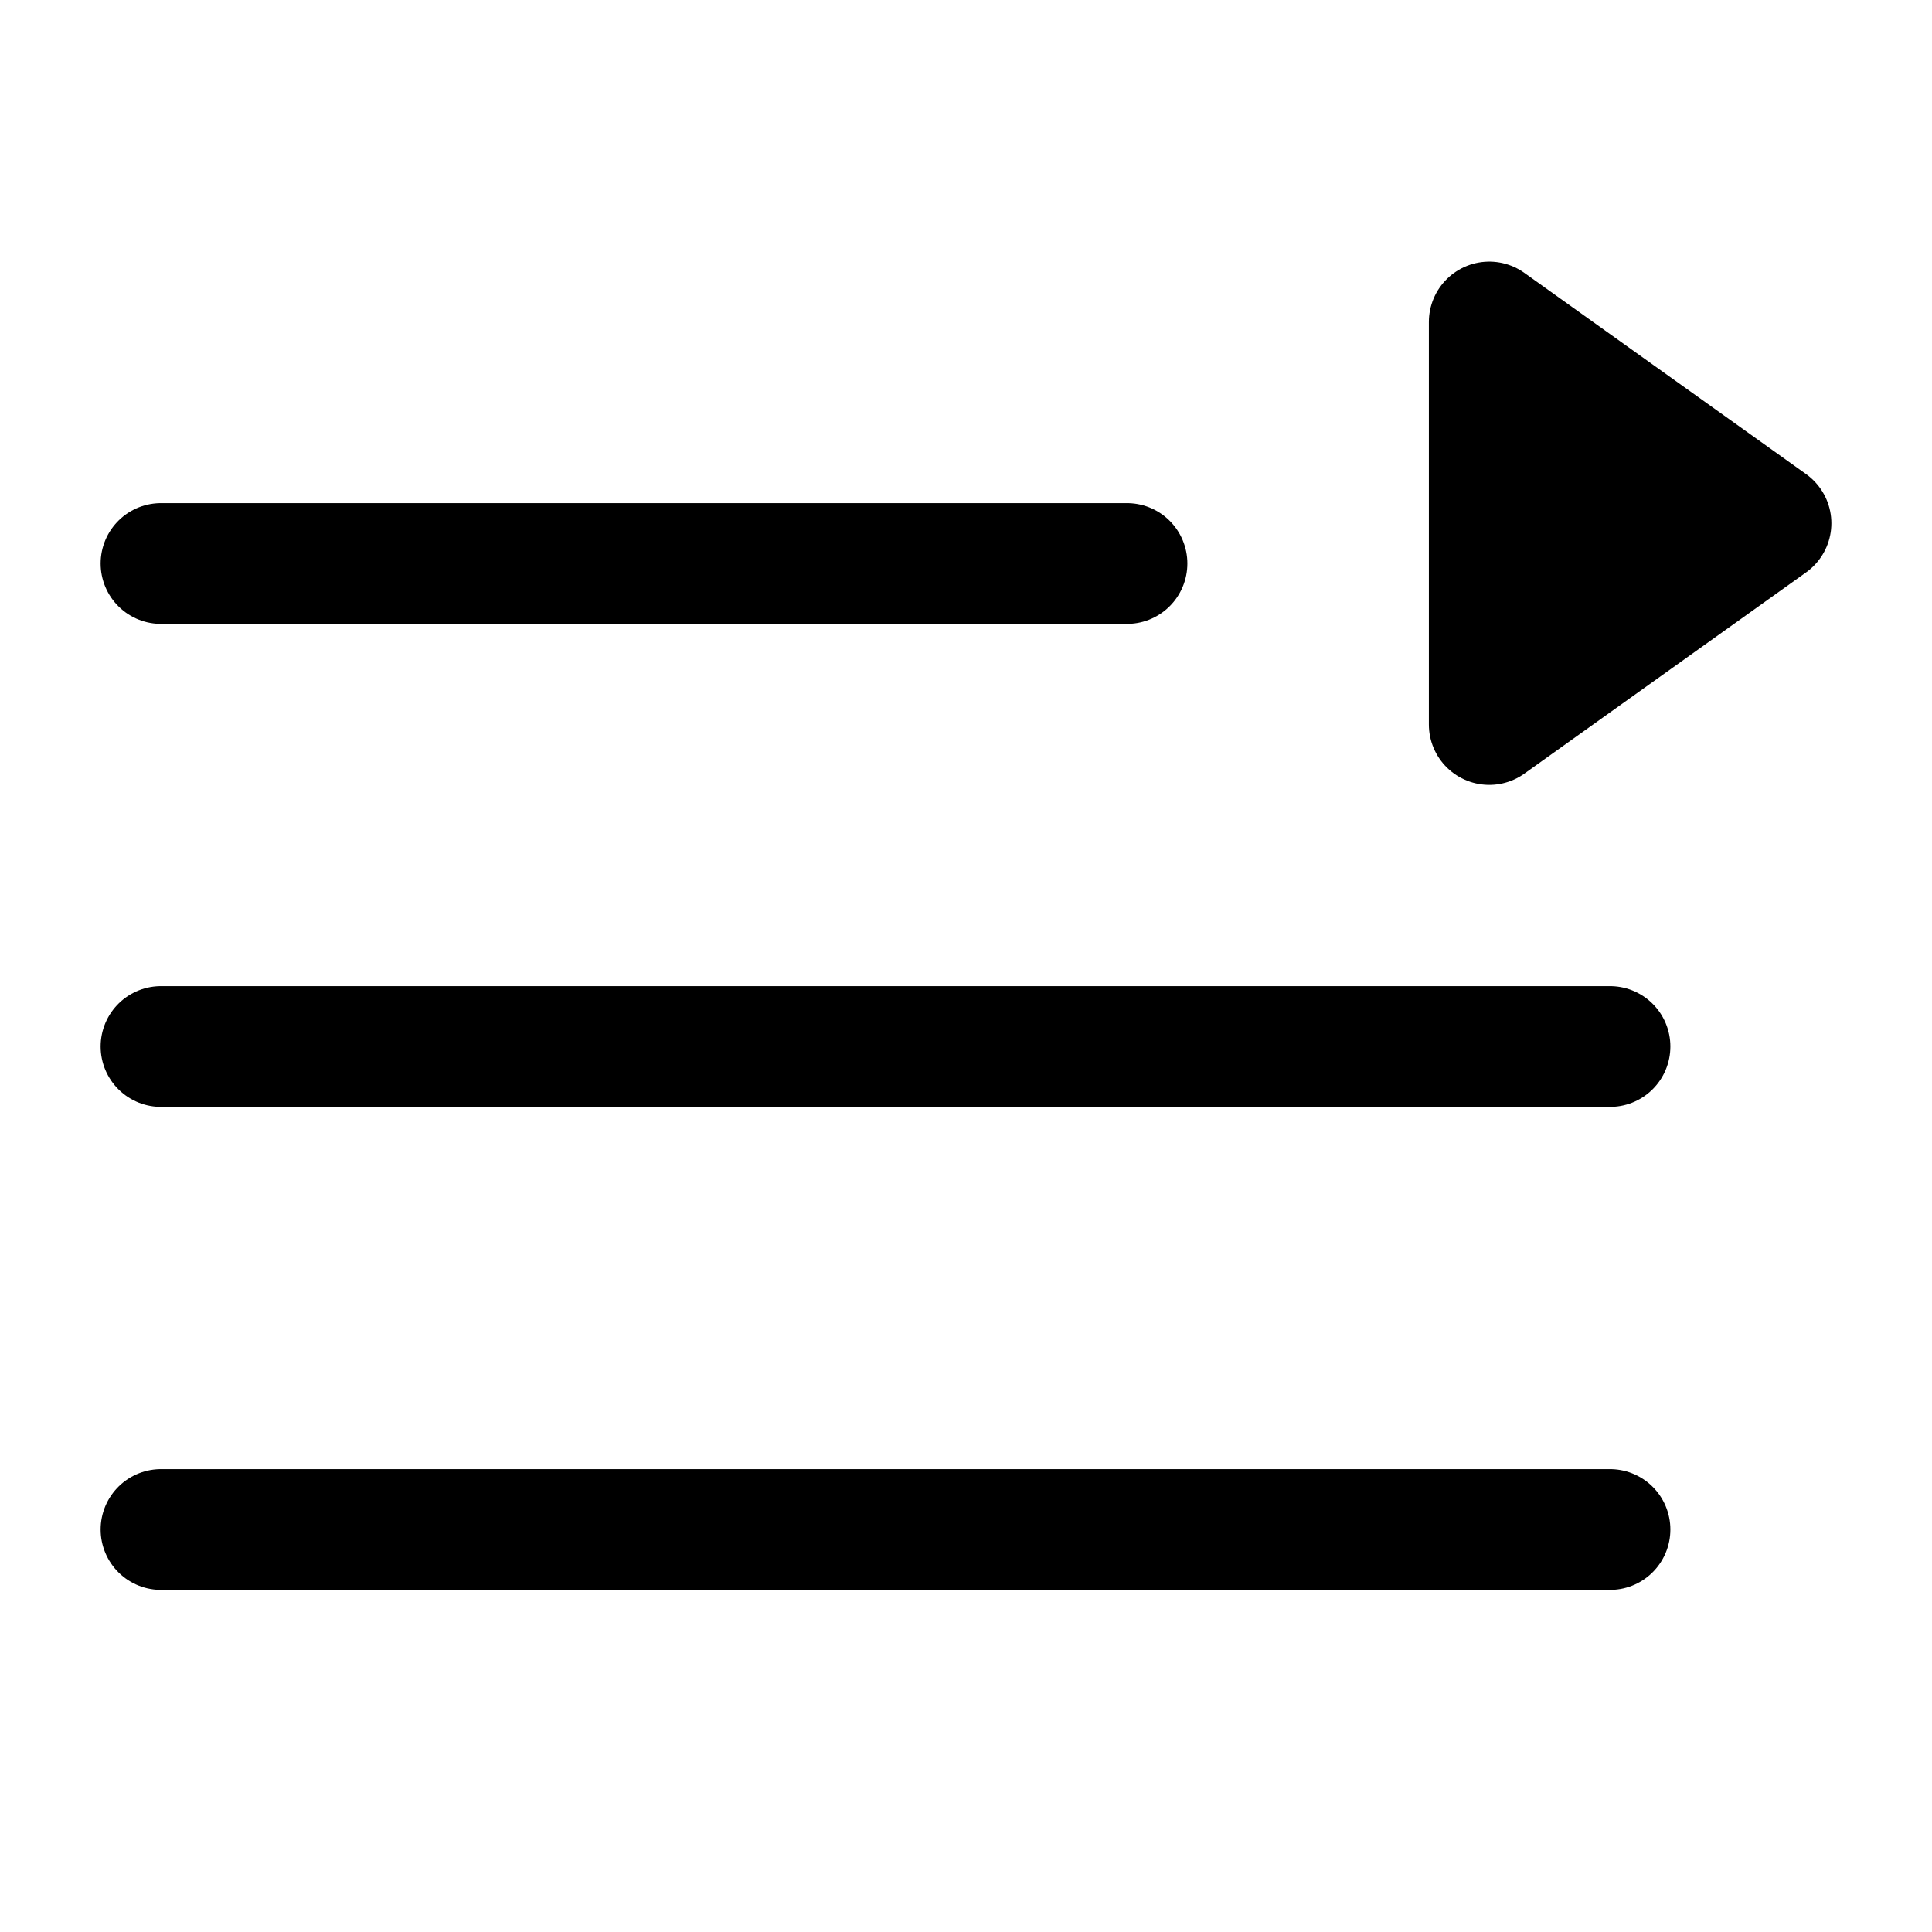
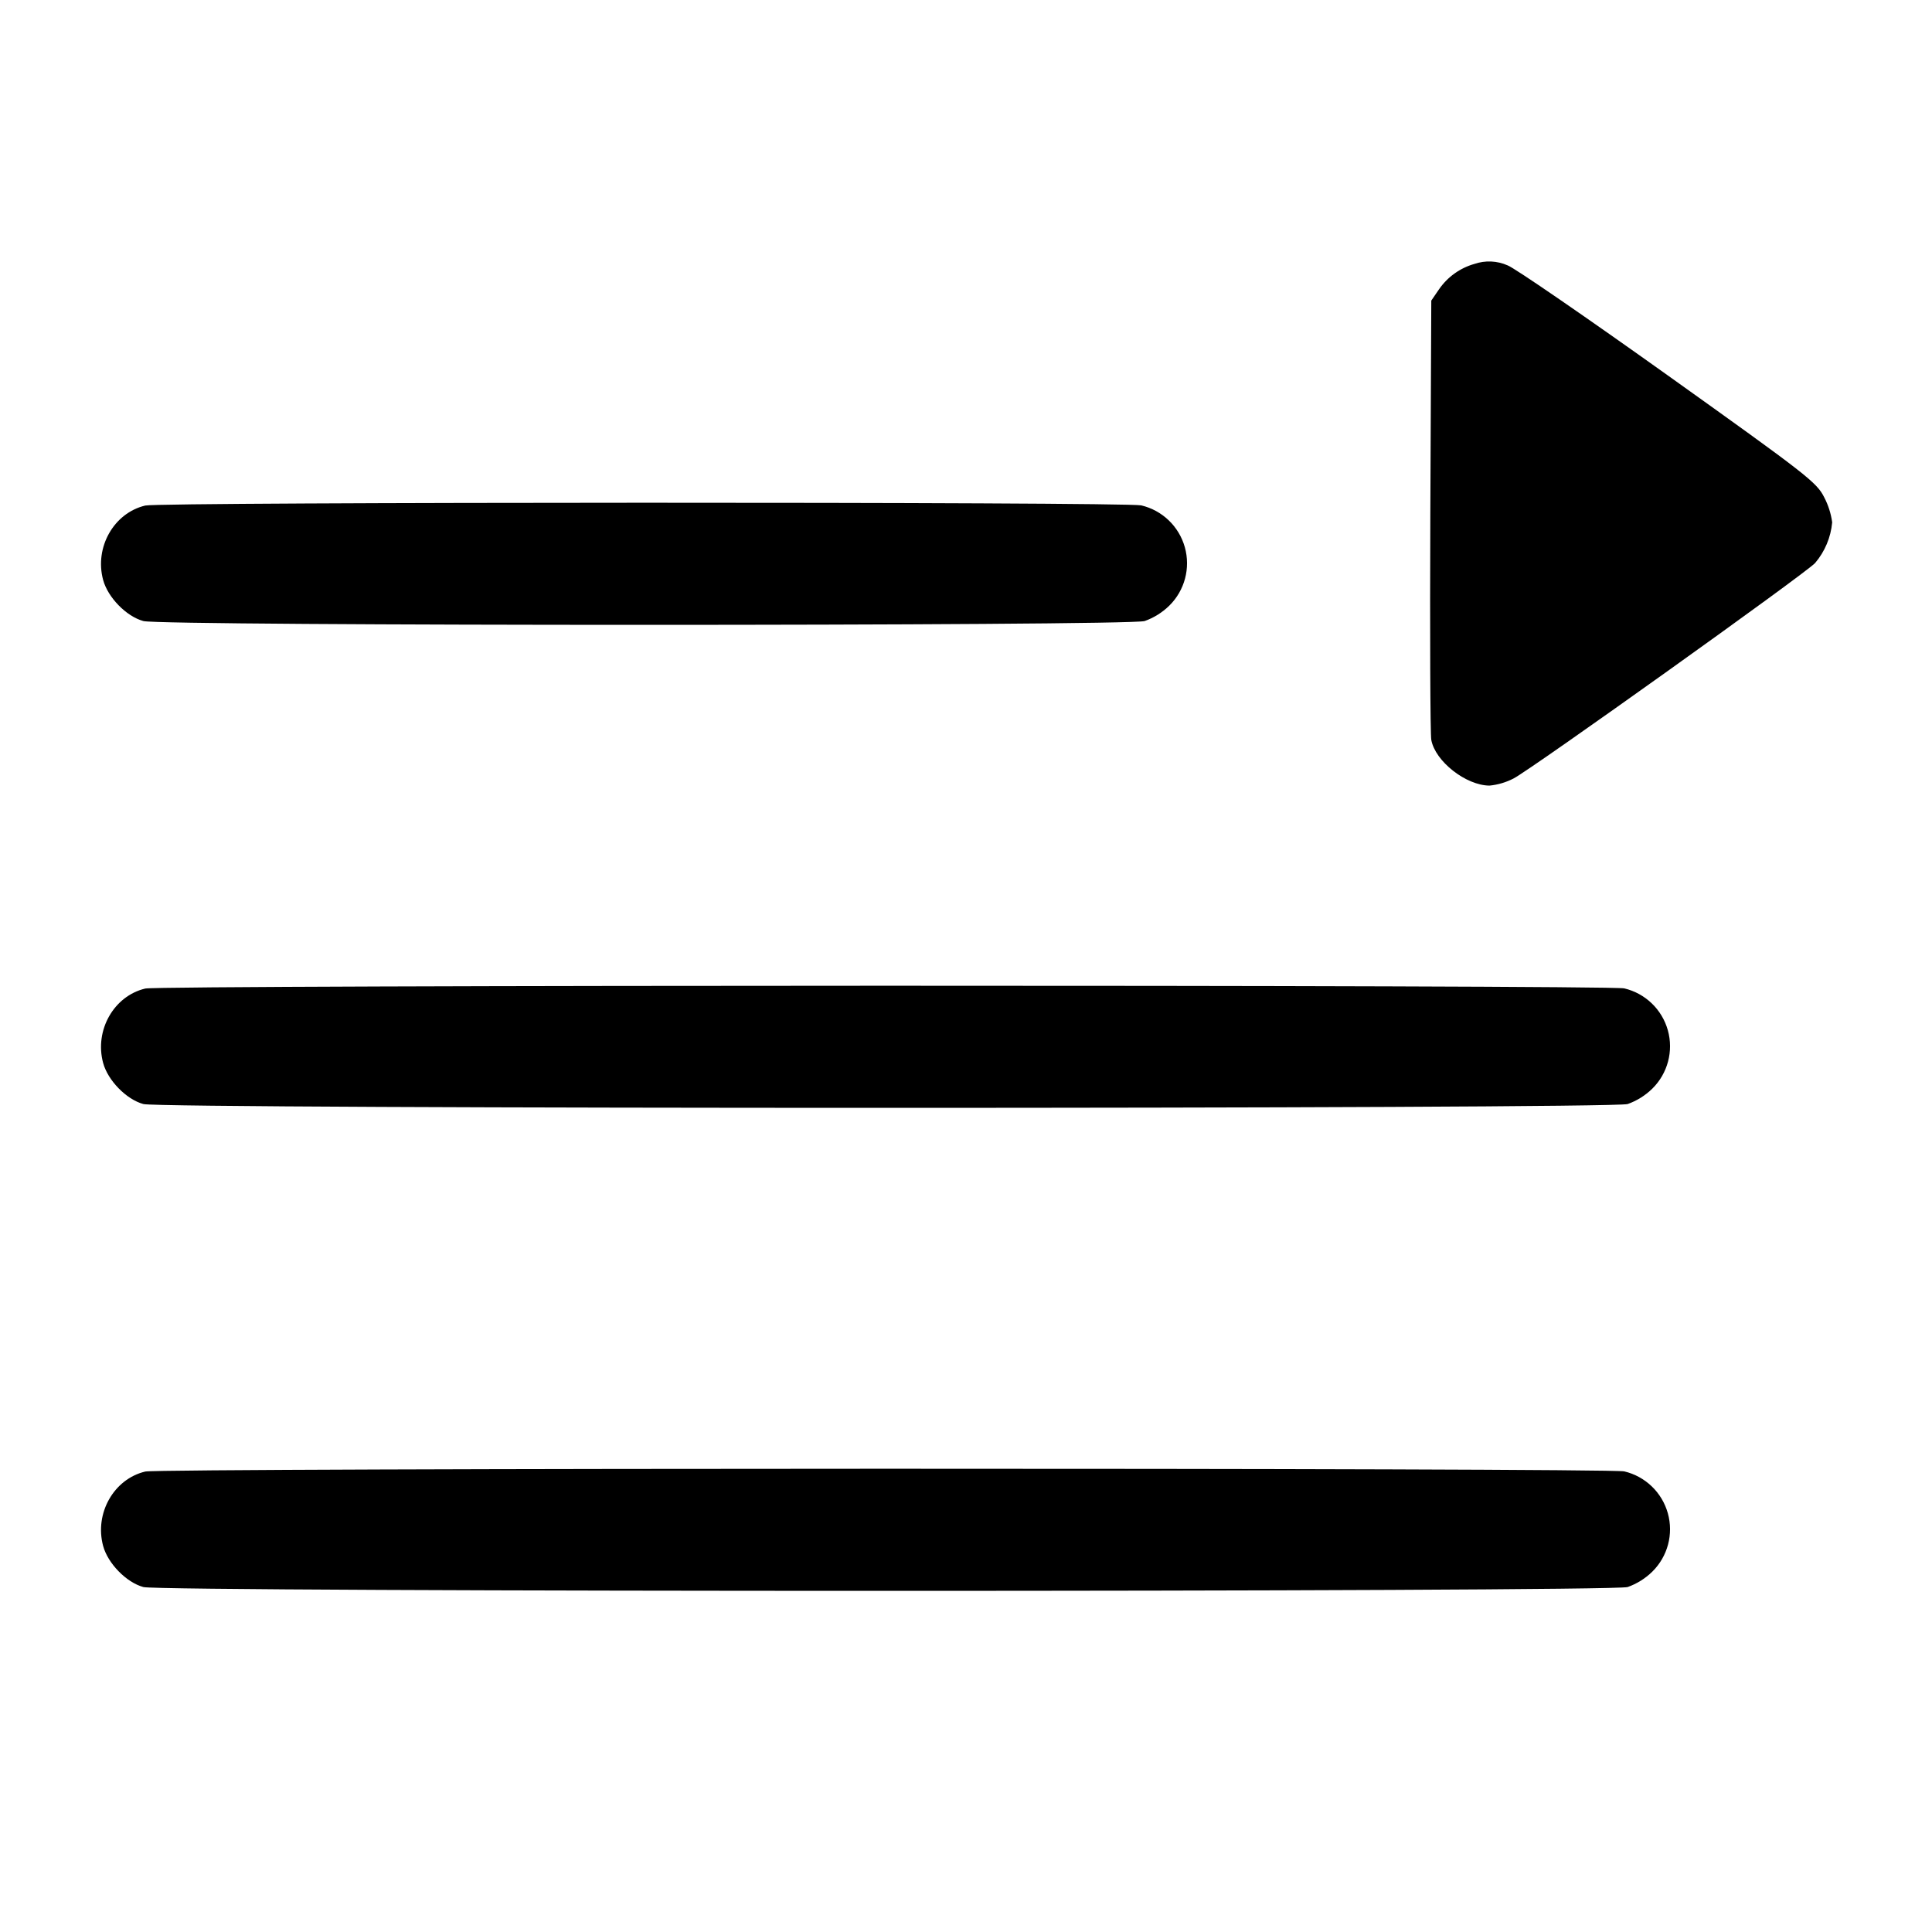
- <svg xmlns="http://www.w3.org/2000/svg" width="100%" height="100%" viewBox="0 0 24 24" fill="none">
-   <path d="M22 6.5L18.5 4V9L22 6.5Z" fill="currentColor" stroke="currentColor" stroke-width="1.5" stroke-linecap="round" stroke-linejoin="round" />
-   <path d="M2 19H20" stroke="currentColor" stroke-width="1.5" stroke-linecap="round" stroke-linejoin="round" />
-   <path d="M2 13H20" stroke="currentColor" stroke-width="1.5" stroke-linecap="round" stroke-linejoin="round" />
-   <path d="M2 7H14" stroke="currentColor" stroke-width="1.5" stroke-linecap="round" stroke-linejoin="round" />
+ <svg xmlns="http://www.w3.org/2000/svg" viewBox="0 0 24 24" fill="none">
+   <path d="M18.314 3.279a.798.798 0 0 0-.436.312l-.098.143-.012 2.663c-.006 1.465-.001 2.722.012 2.794.048.266.43.566.723.568a.822.822 0 0 0 .3-.089c.218-.112 3.623-2.544 3.745-2.676a.906.906 0 0 0 .212-.505.943.943 0 0 0-.099-.311c-.093-.186-.21-.277-1.941-1.513-1.013-.723-1.909-1.339-1.991-1.368a.566.566 0 0 0-.415-.018M1.805 6.28c-.391.092-.633.519-.524.924.059.218.288.453.5.511.225.063 12.213.063 12.438 0a.84.84 0 0 0 .306-.191.739.739 0 0 0-.348-1.246c-.194-.045-12.181-.043-12.372.002m0 6c-.391.092-.633.519-.524.924.059.218.288.453.5.511.226.063 18.212.063 18.438 0a.84.84 0 0 0 .306-.191.739.739 0 0 0-.348-1.246c-.194-.045-18.181-.043-18.372.002m0 6c-.391.092-.633.519-.524.924.059.218.288.453.5.511.226.063 18.212.063 18.438 0a.84.84 0 0 0 .306-.191.739.739 0 0 0-.348-1.246c-.194-.045-18.181-.043-18.372.002" fill="currentColor" fill-rule="evenodd" />
</svg>
